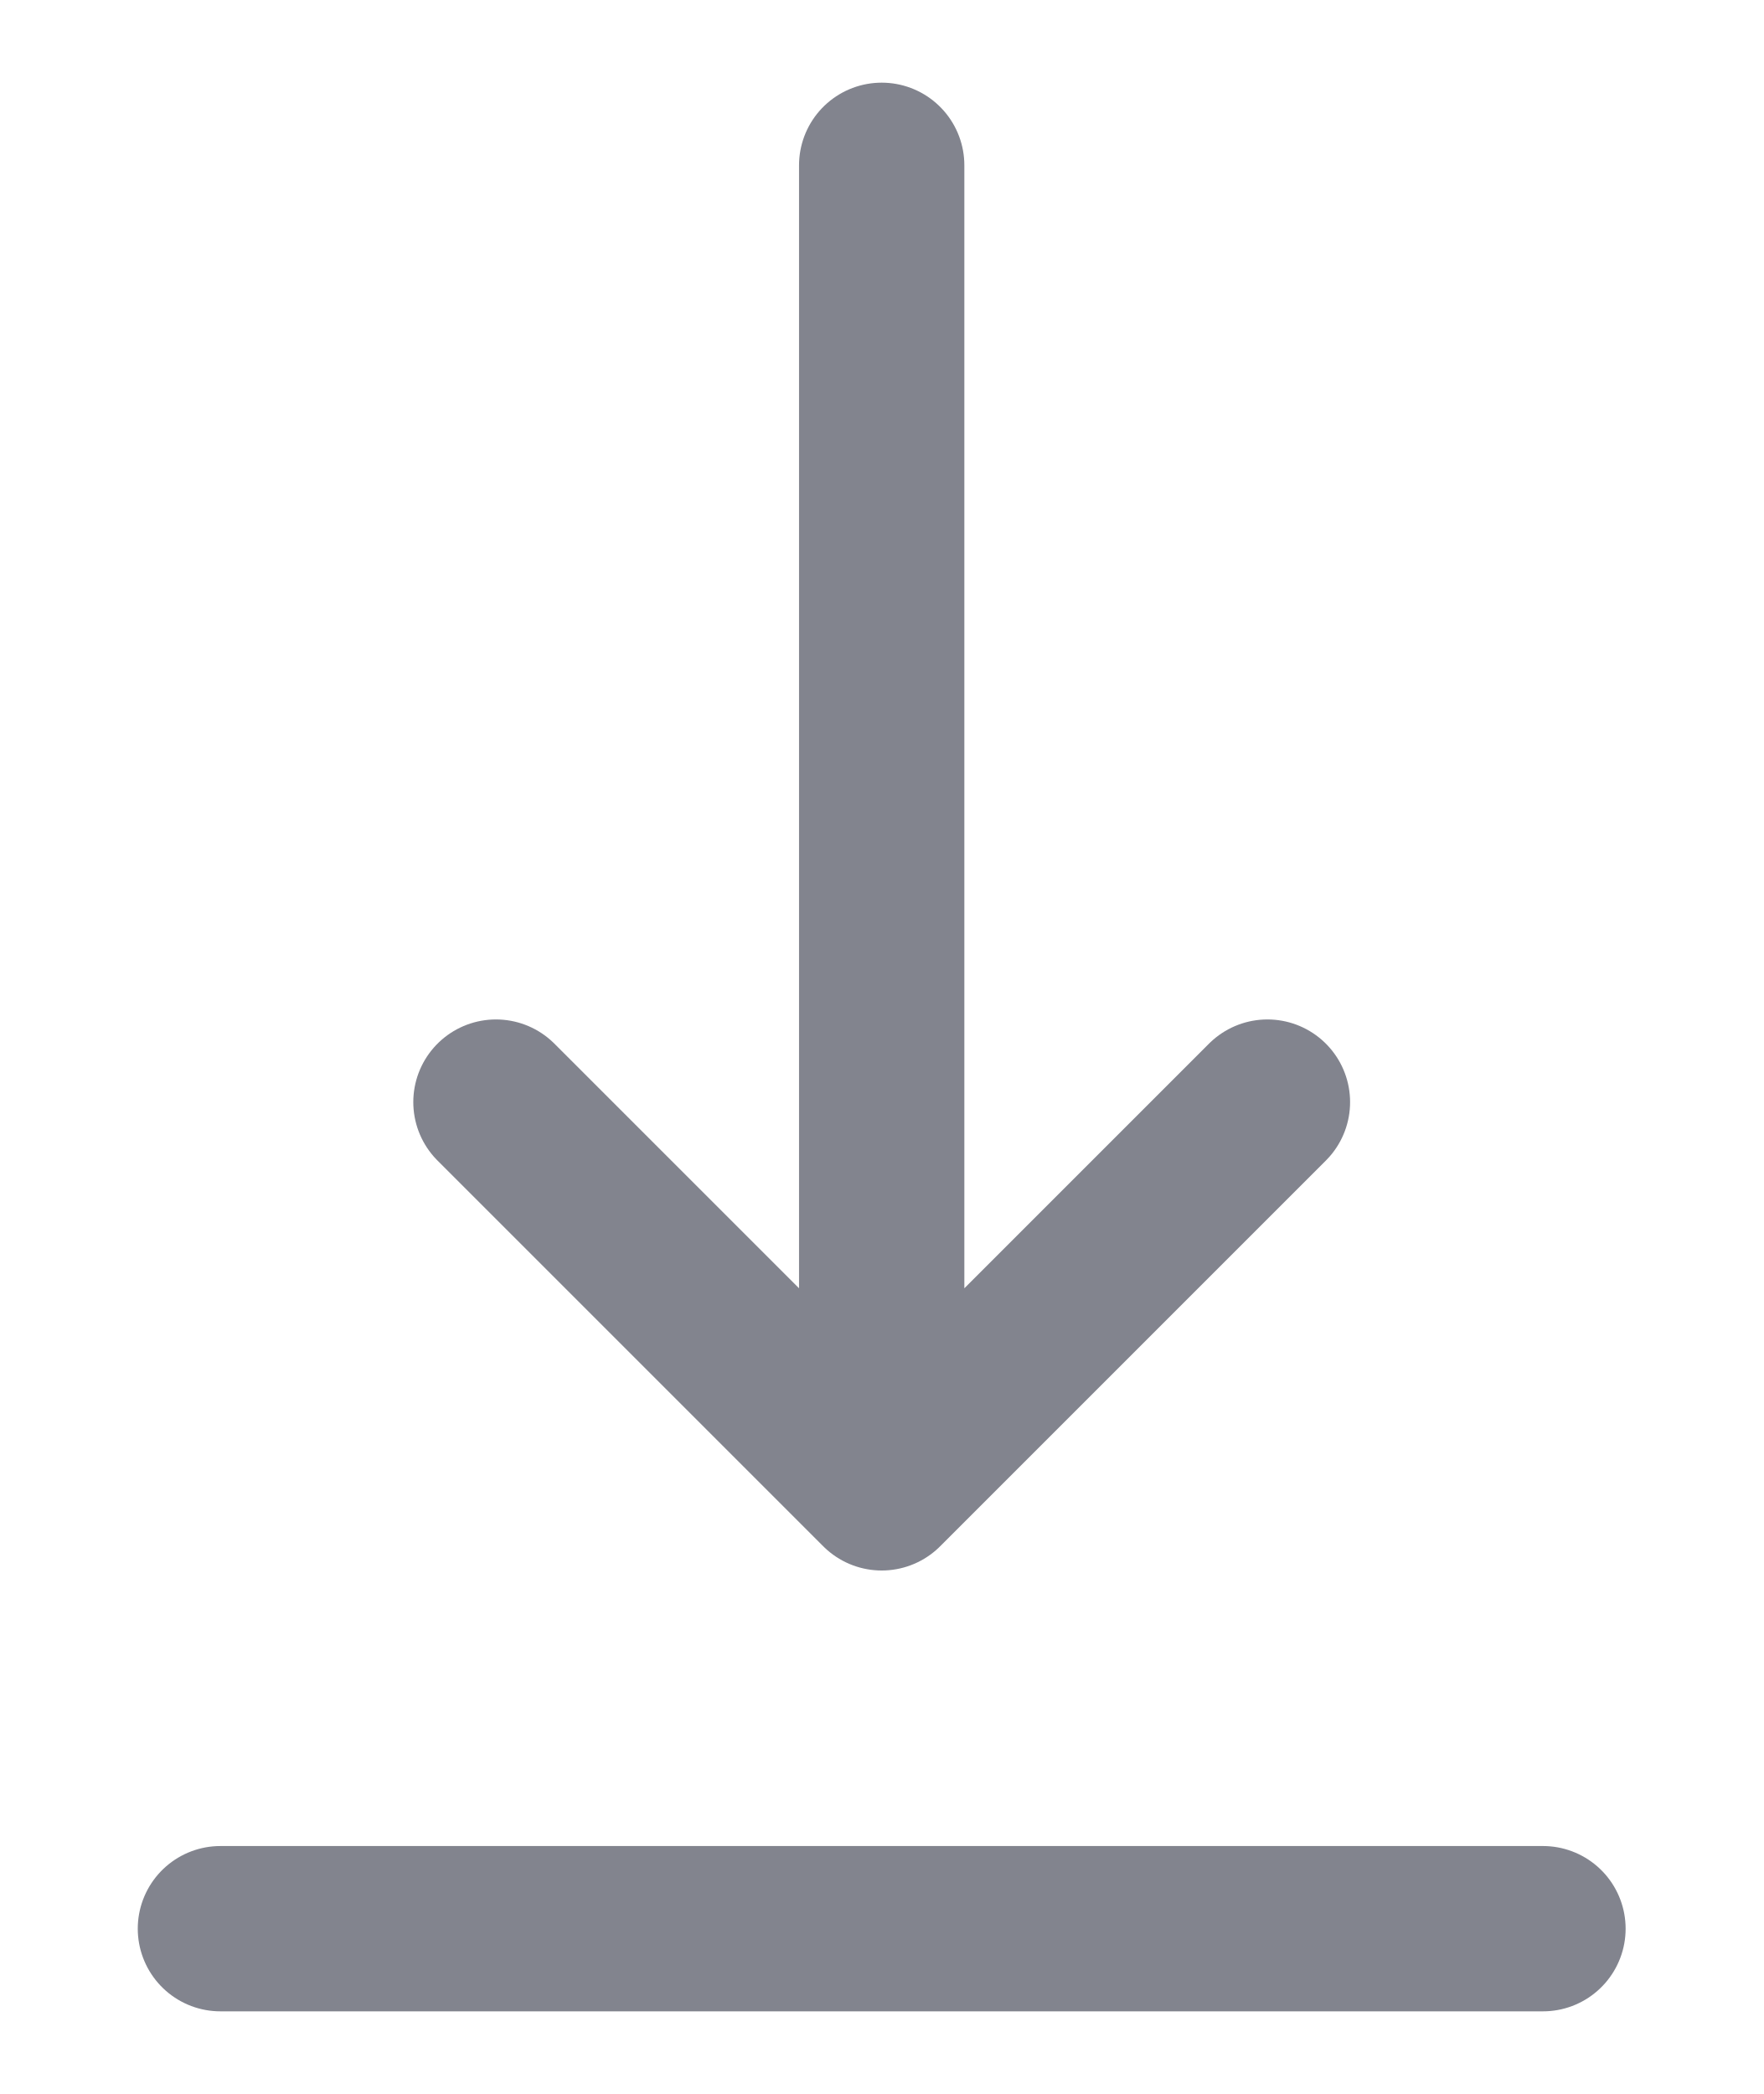
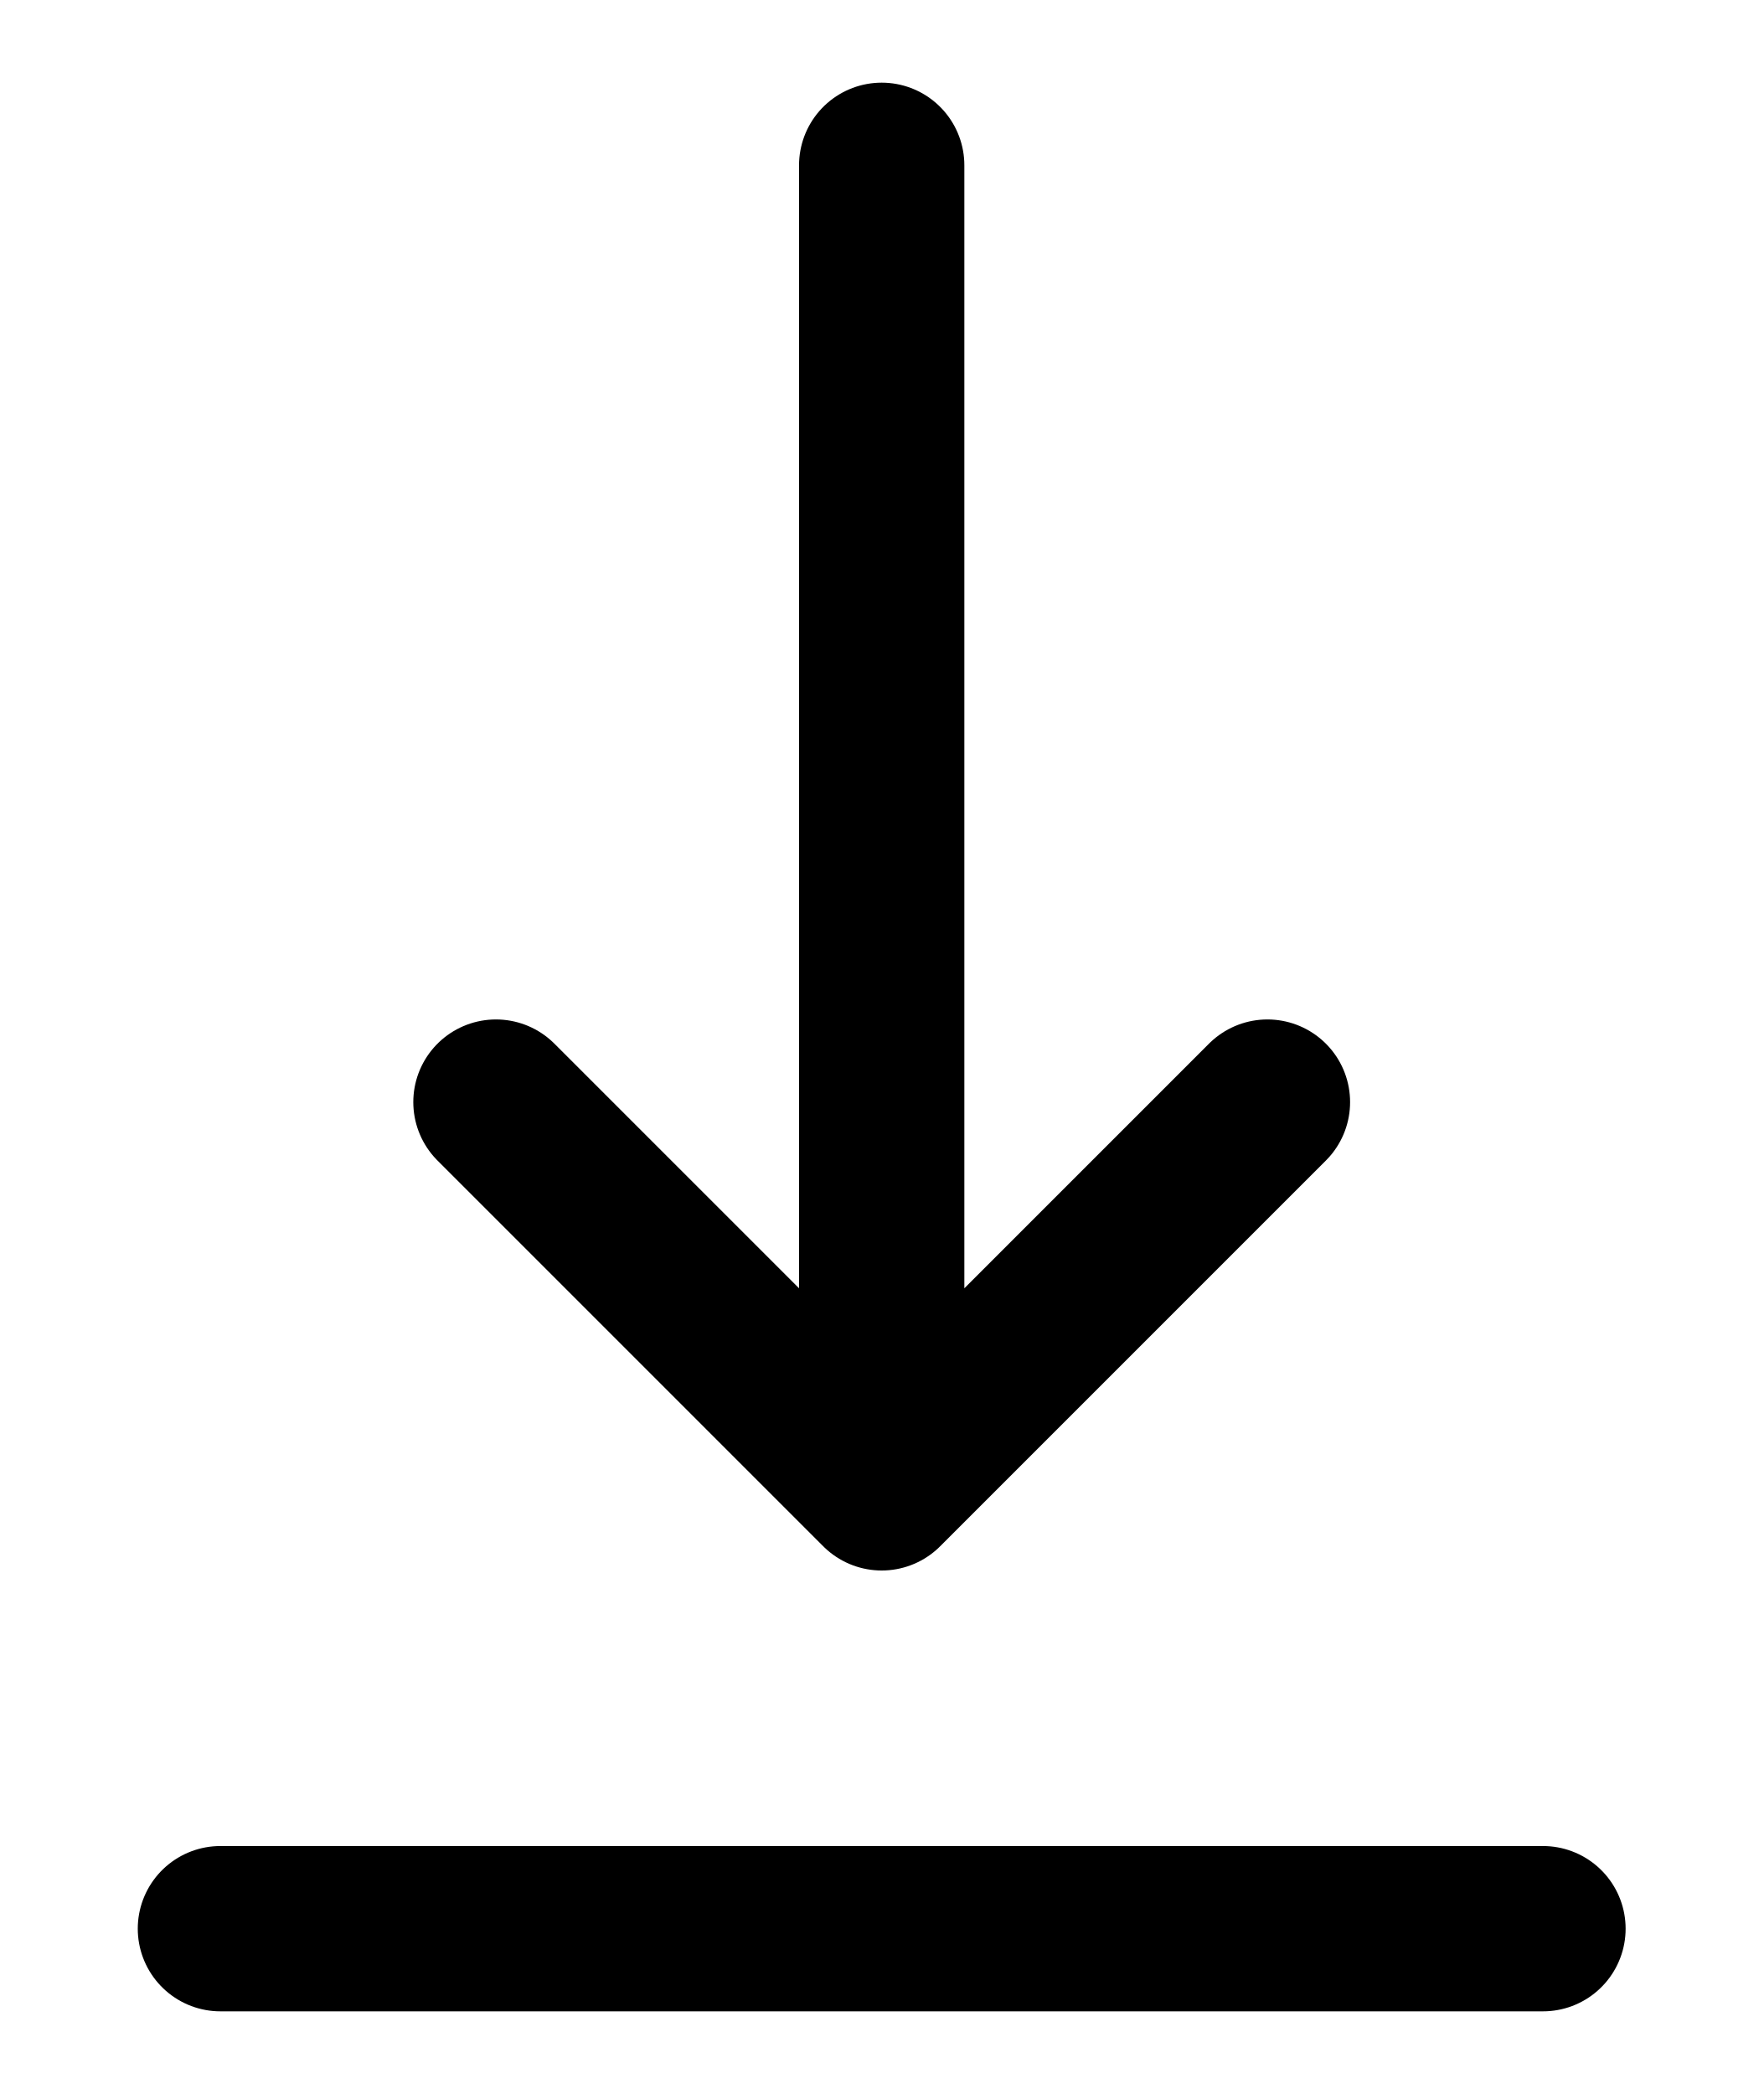
<svg xmlns="http://www.w3.org/2000/svg" width="16" height="19" viewBox="0 0 16 19" fill="none">
-   <path d="M2 17.5H14" stroke="#82848E" stroke-width="1.5" stroke-linecap="round" stroke-linejoin="round" />
-   <path d="M8 13.5L4.5 10M8 1.5V13.5V1.5ZM8 13.5L11.5 10L8 13.5Z" stroke="#82848E" stroke-width="1.5" stroke-linecap="round" stroke-linejoin="round" />
+   <path d="M2 17.5H14" stroke="currentColor" stroke-width="1.5" stroke-linecap="round" stroke-linejoin="round" />
+   <path d="M8 13.5L4.5 10M8 1.5V13.5V1.5ZM8 13.5L11.5 10L8 13.5Z" stroke="currentColor" stroke-width="1.5" stroke-linecap="round" stroke-linejoin="round" />
</svg>
